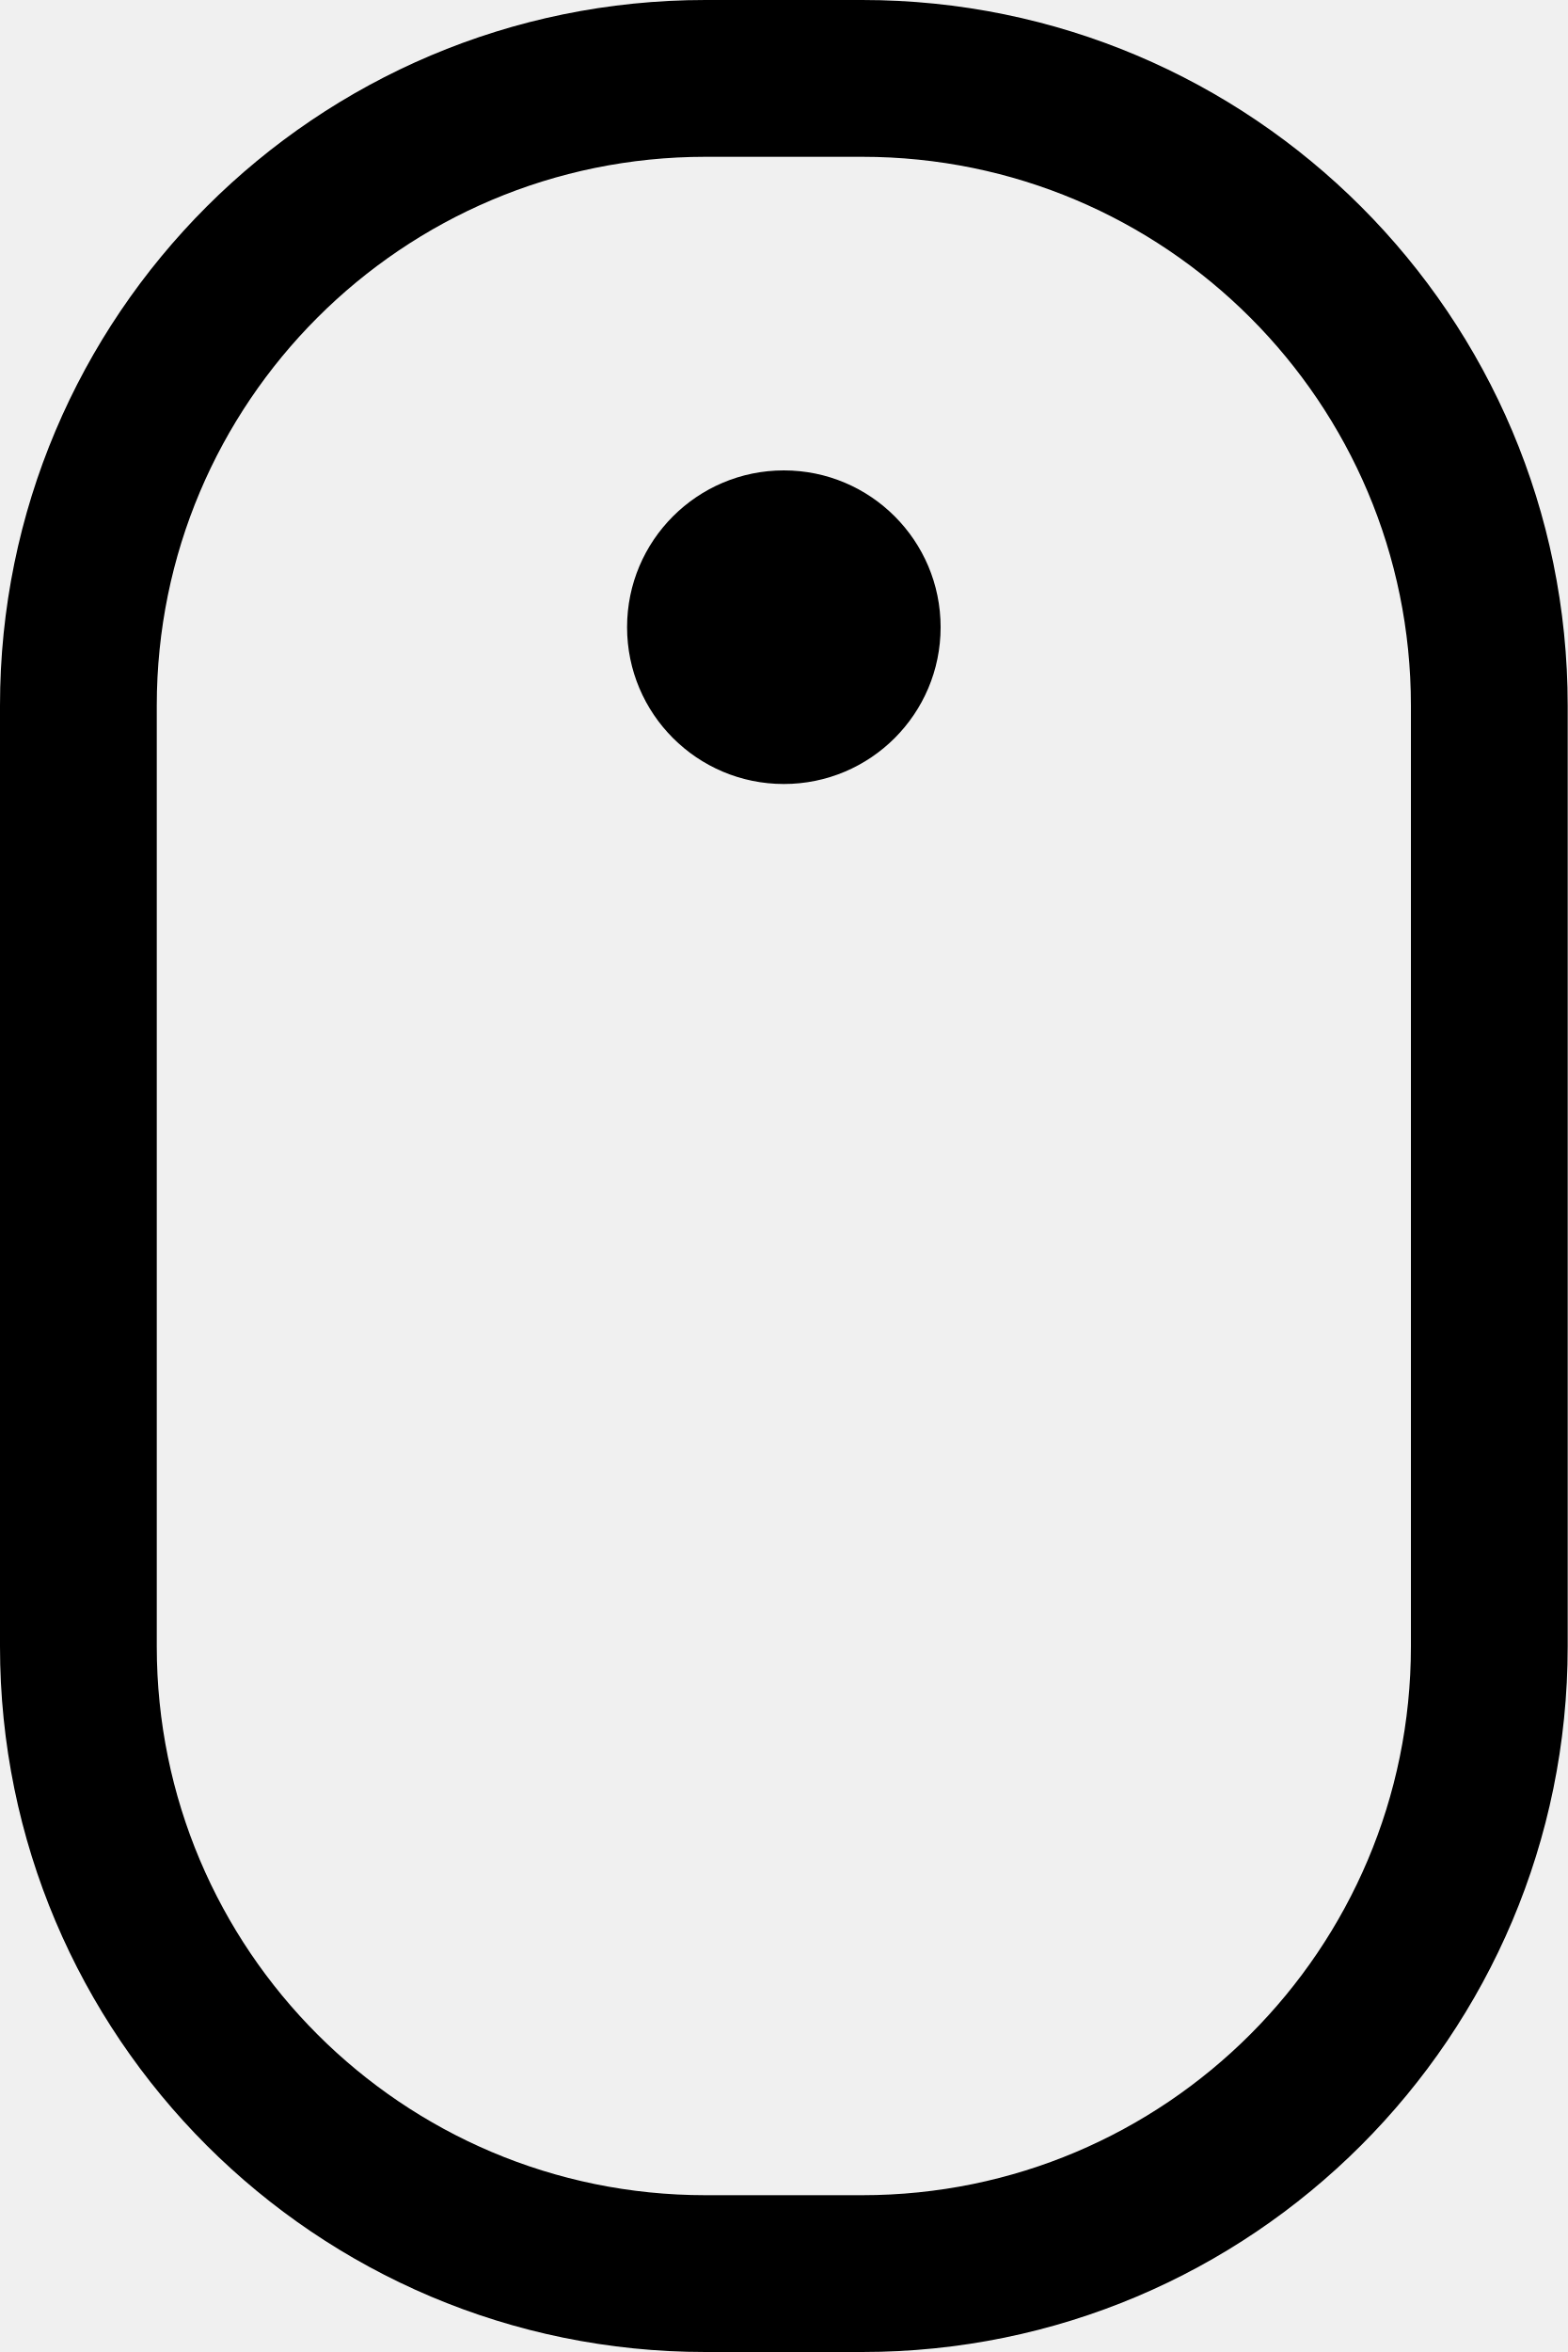
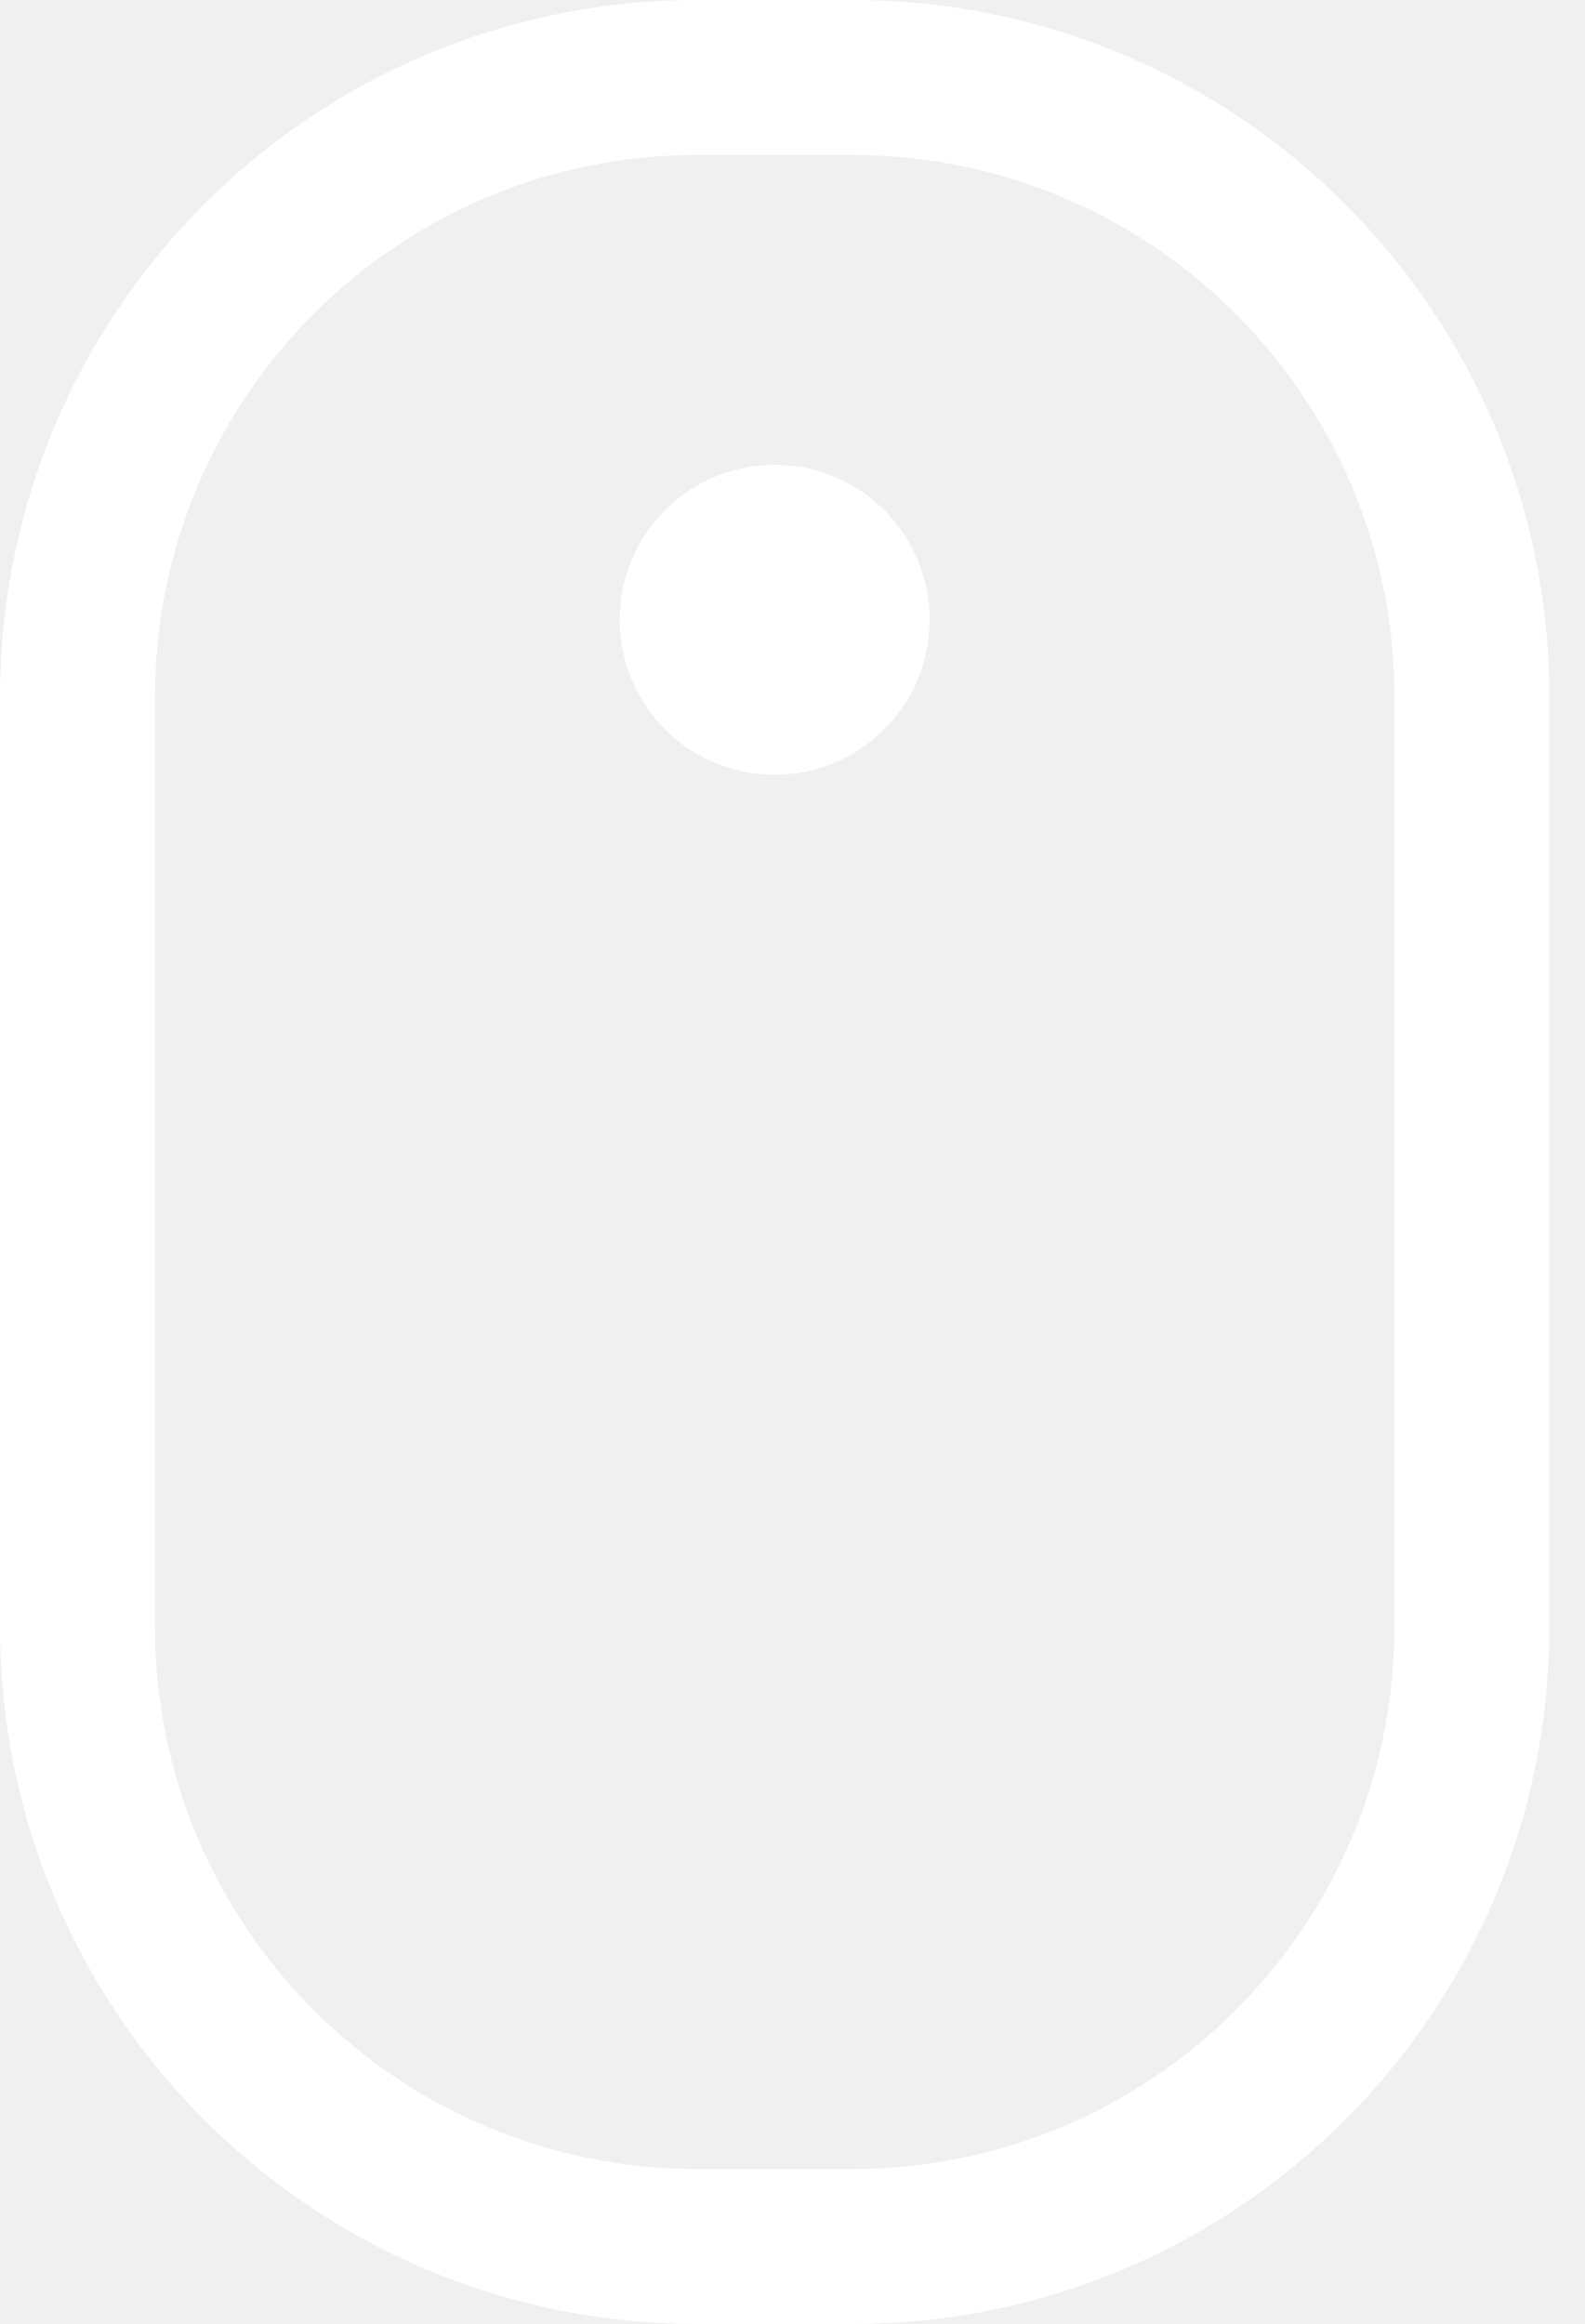
- <svg xmlns="http://www.w3.org/2000/svg" width="20" height="30" viewBox="0 0 20 30">
-   <g fill-rule="evenodd">
-     <path fill-rule="nonzero" d="M9,2 C5.134,2 2,5.134 2,9 L2,21 C2,24.866 5.134,28 9,28 L11,28 C14.866,28 18,24.866 18,21 L18,9 C18,5.134 14.866,2 11,2 L9,2 Z M9,0 L11,0 C15.971,-9.13077564e-16 20,4.029 20,9 L20,21 C20,25.971 15.971,30 11,30 L9,30 C4.029,30 0,25.971 0,21 L0,9 C0,4.029 4.029,9.13077564e-16 9,0 Z" />
-     <circle cx="10" cy="8" r="2" />
-   </g>
+ <svg xmlns="http://www.w3.org/2000/svg" width="15" height="22" fill="#fff" fill-rule="evenodd">
+   <path fill-rule="nonzero" d="M6.6 1.467c-2.835 0-5.133 2.298-5.133 5.133v8.8c0 2.835 2.298 5.133 5.133 5.133h1.467c2.835 0 5.133-2.298 5.133-5.133V6.6c0-2.835-2.298-5.133-5.133-5.133H6.6zM6.6 0h1.467a6.6 6.6 0 0 1 6.6 6.6v8.8a6.6 6.6 0 0 1-6.6 6.6H6.6A6.6 6.6 0 0 1 0 15.4V6.6A6.6 6.6 0 0 1 6.6 0z" />
+   <circle cx="7.333" cy="5.867" r="1.467" />
</svg>
